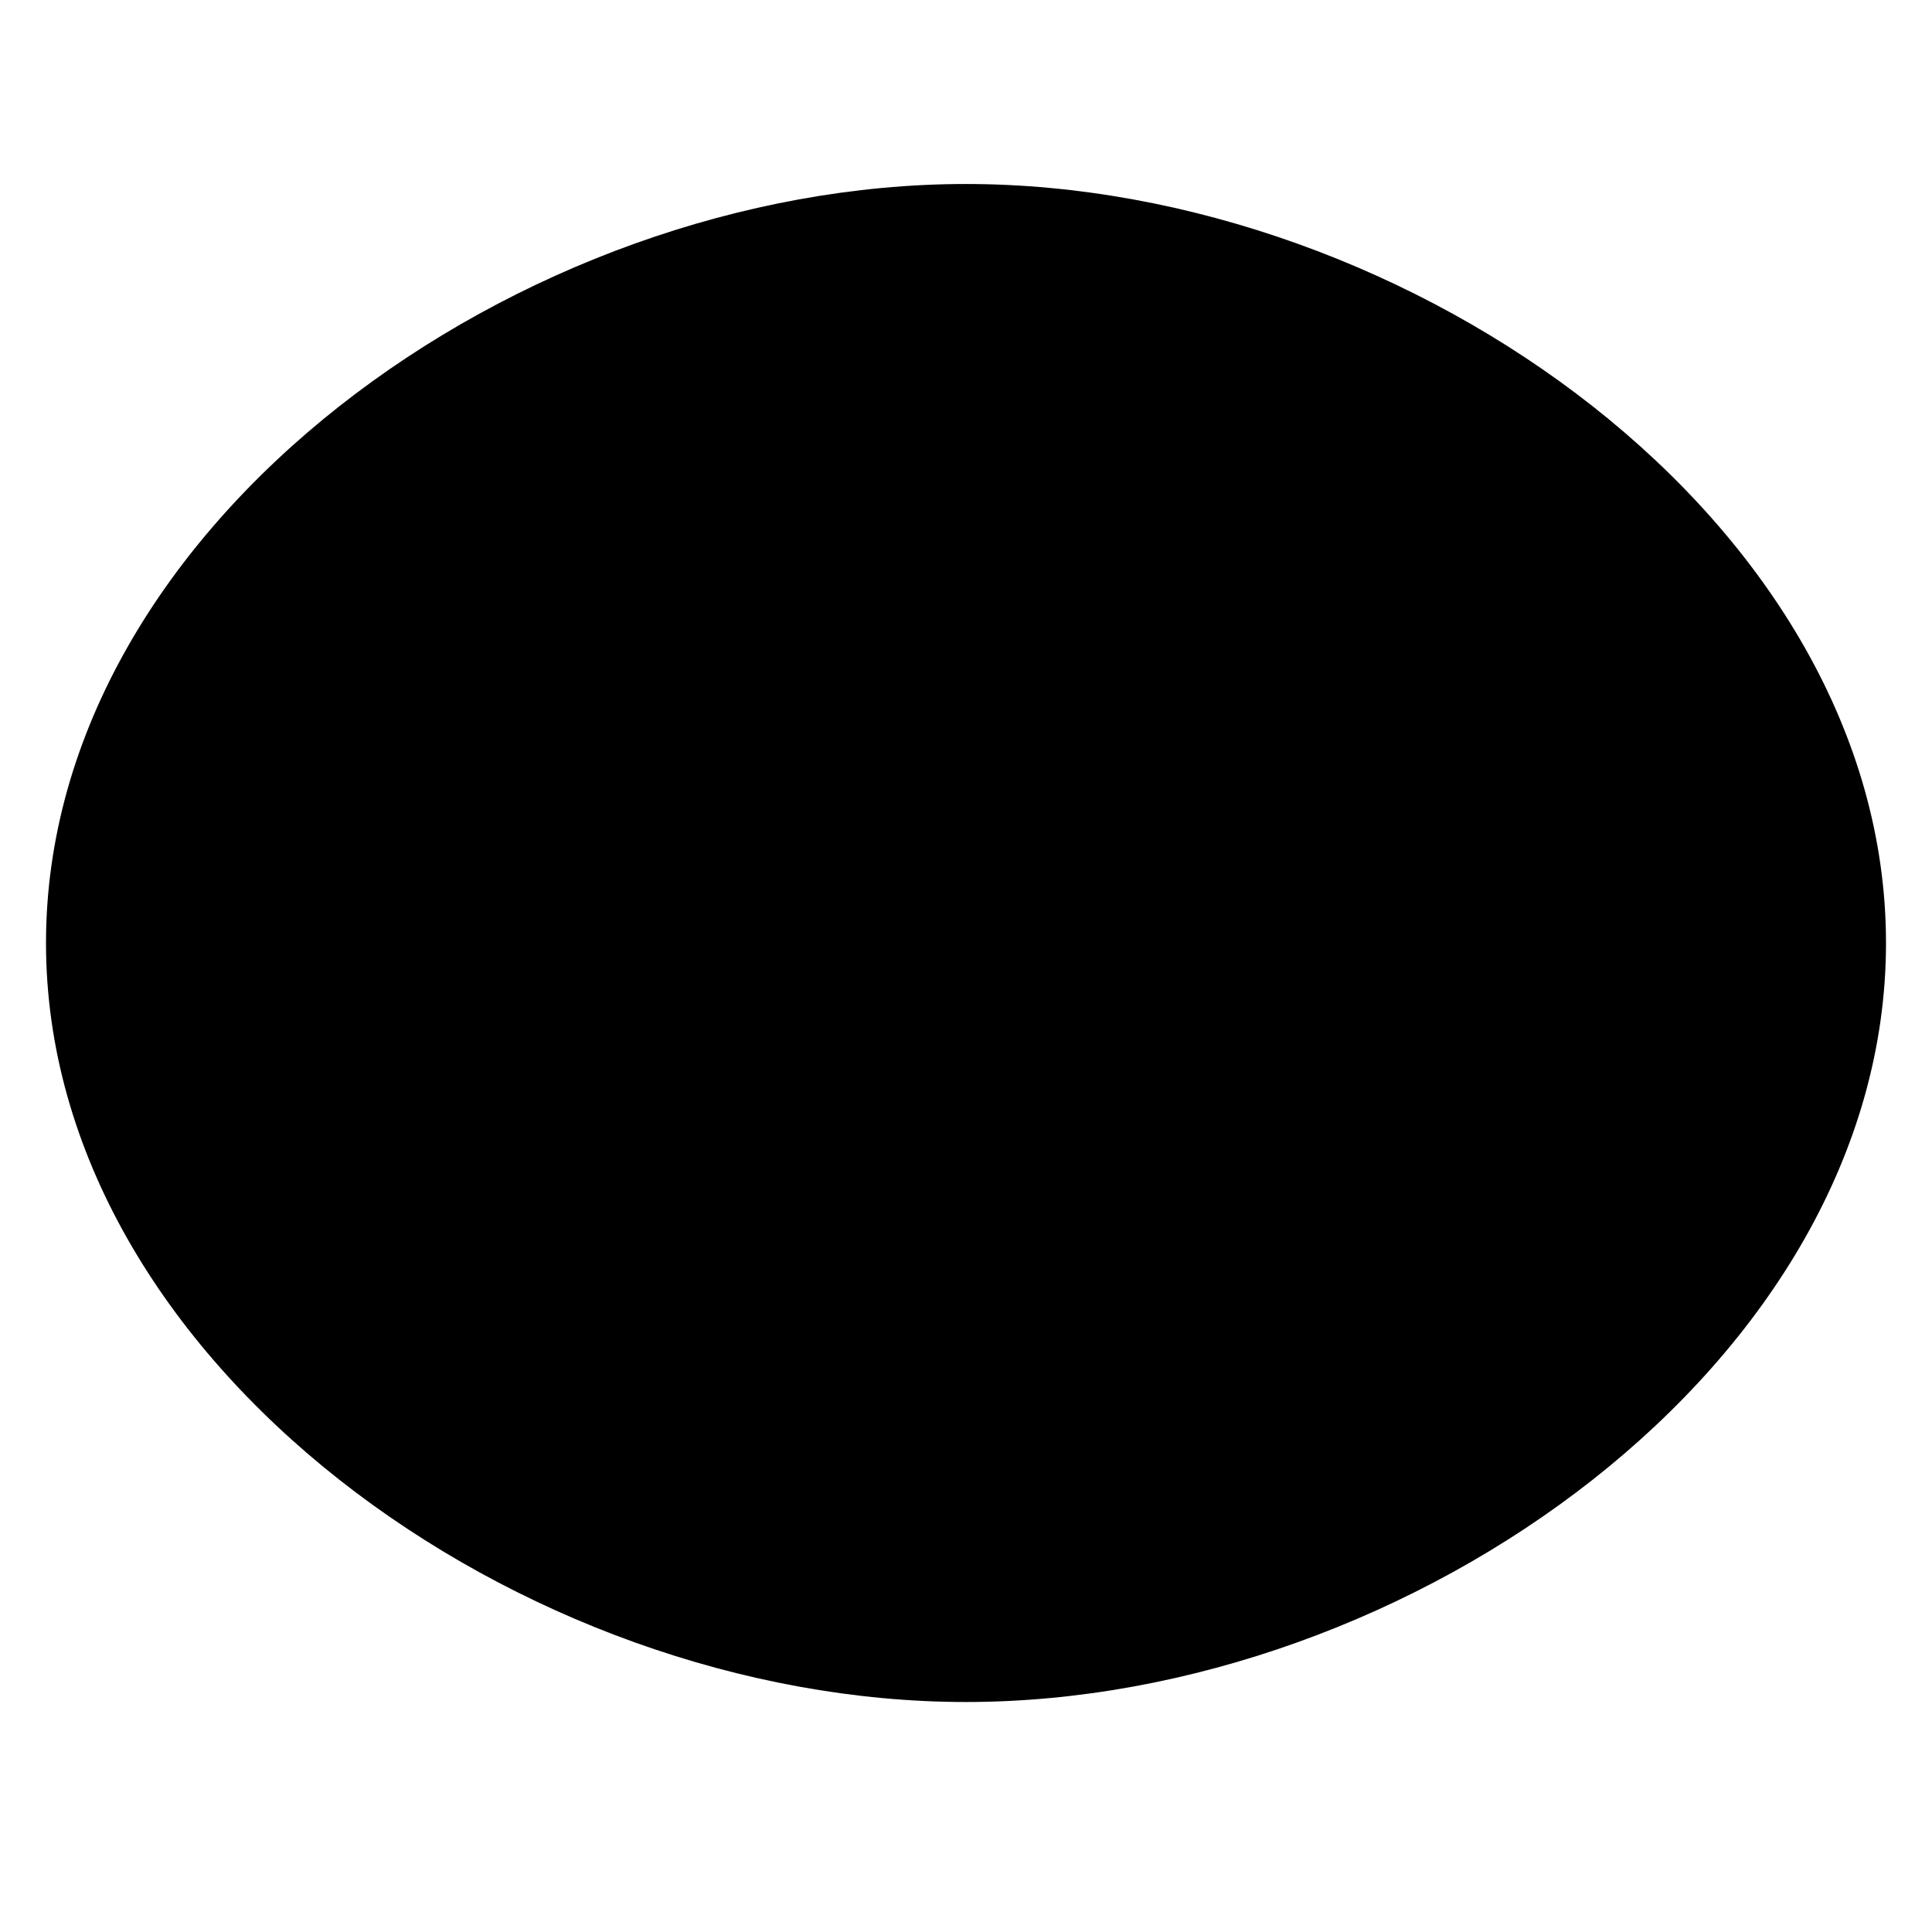
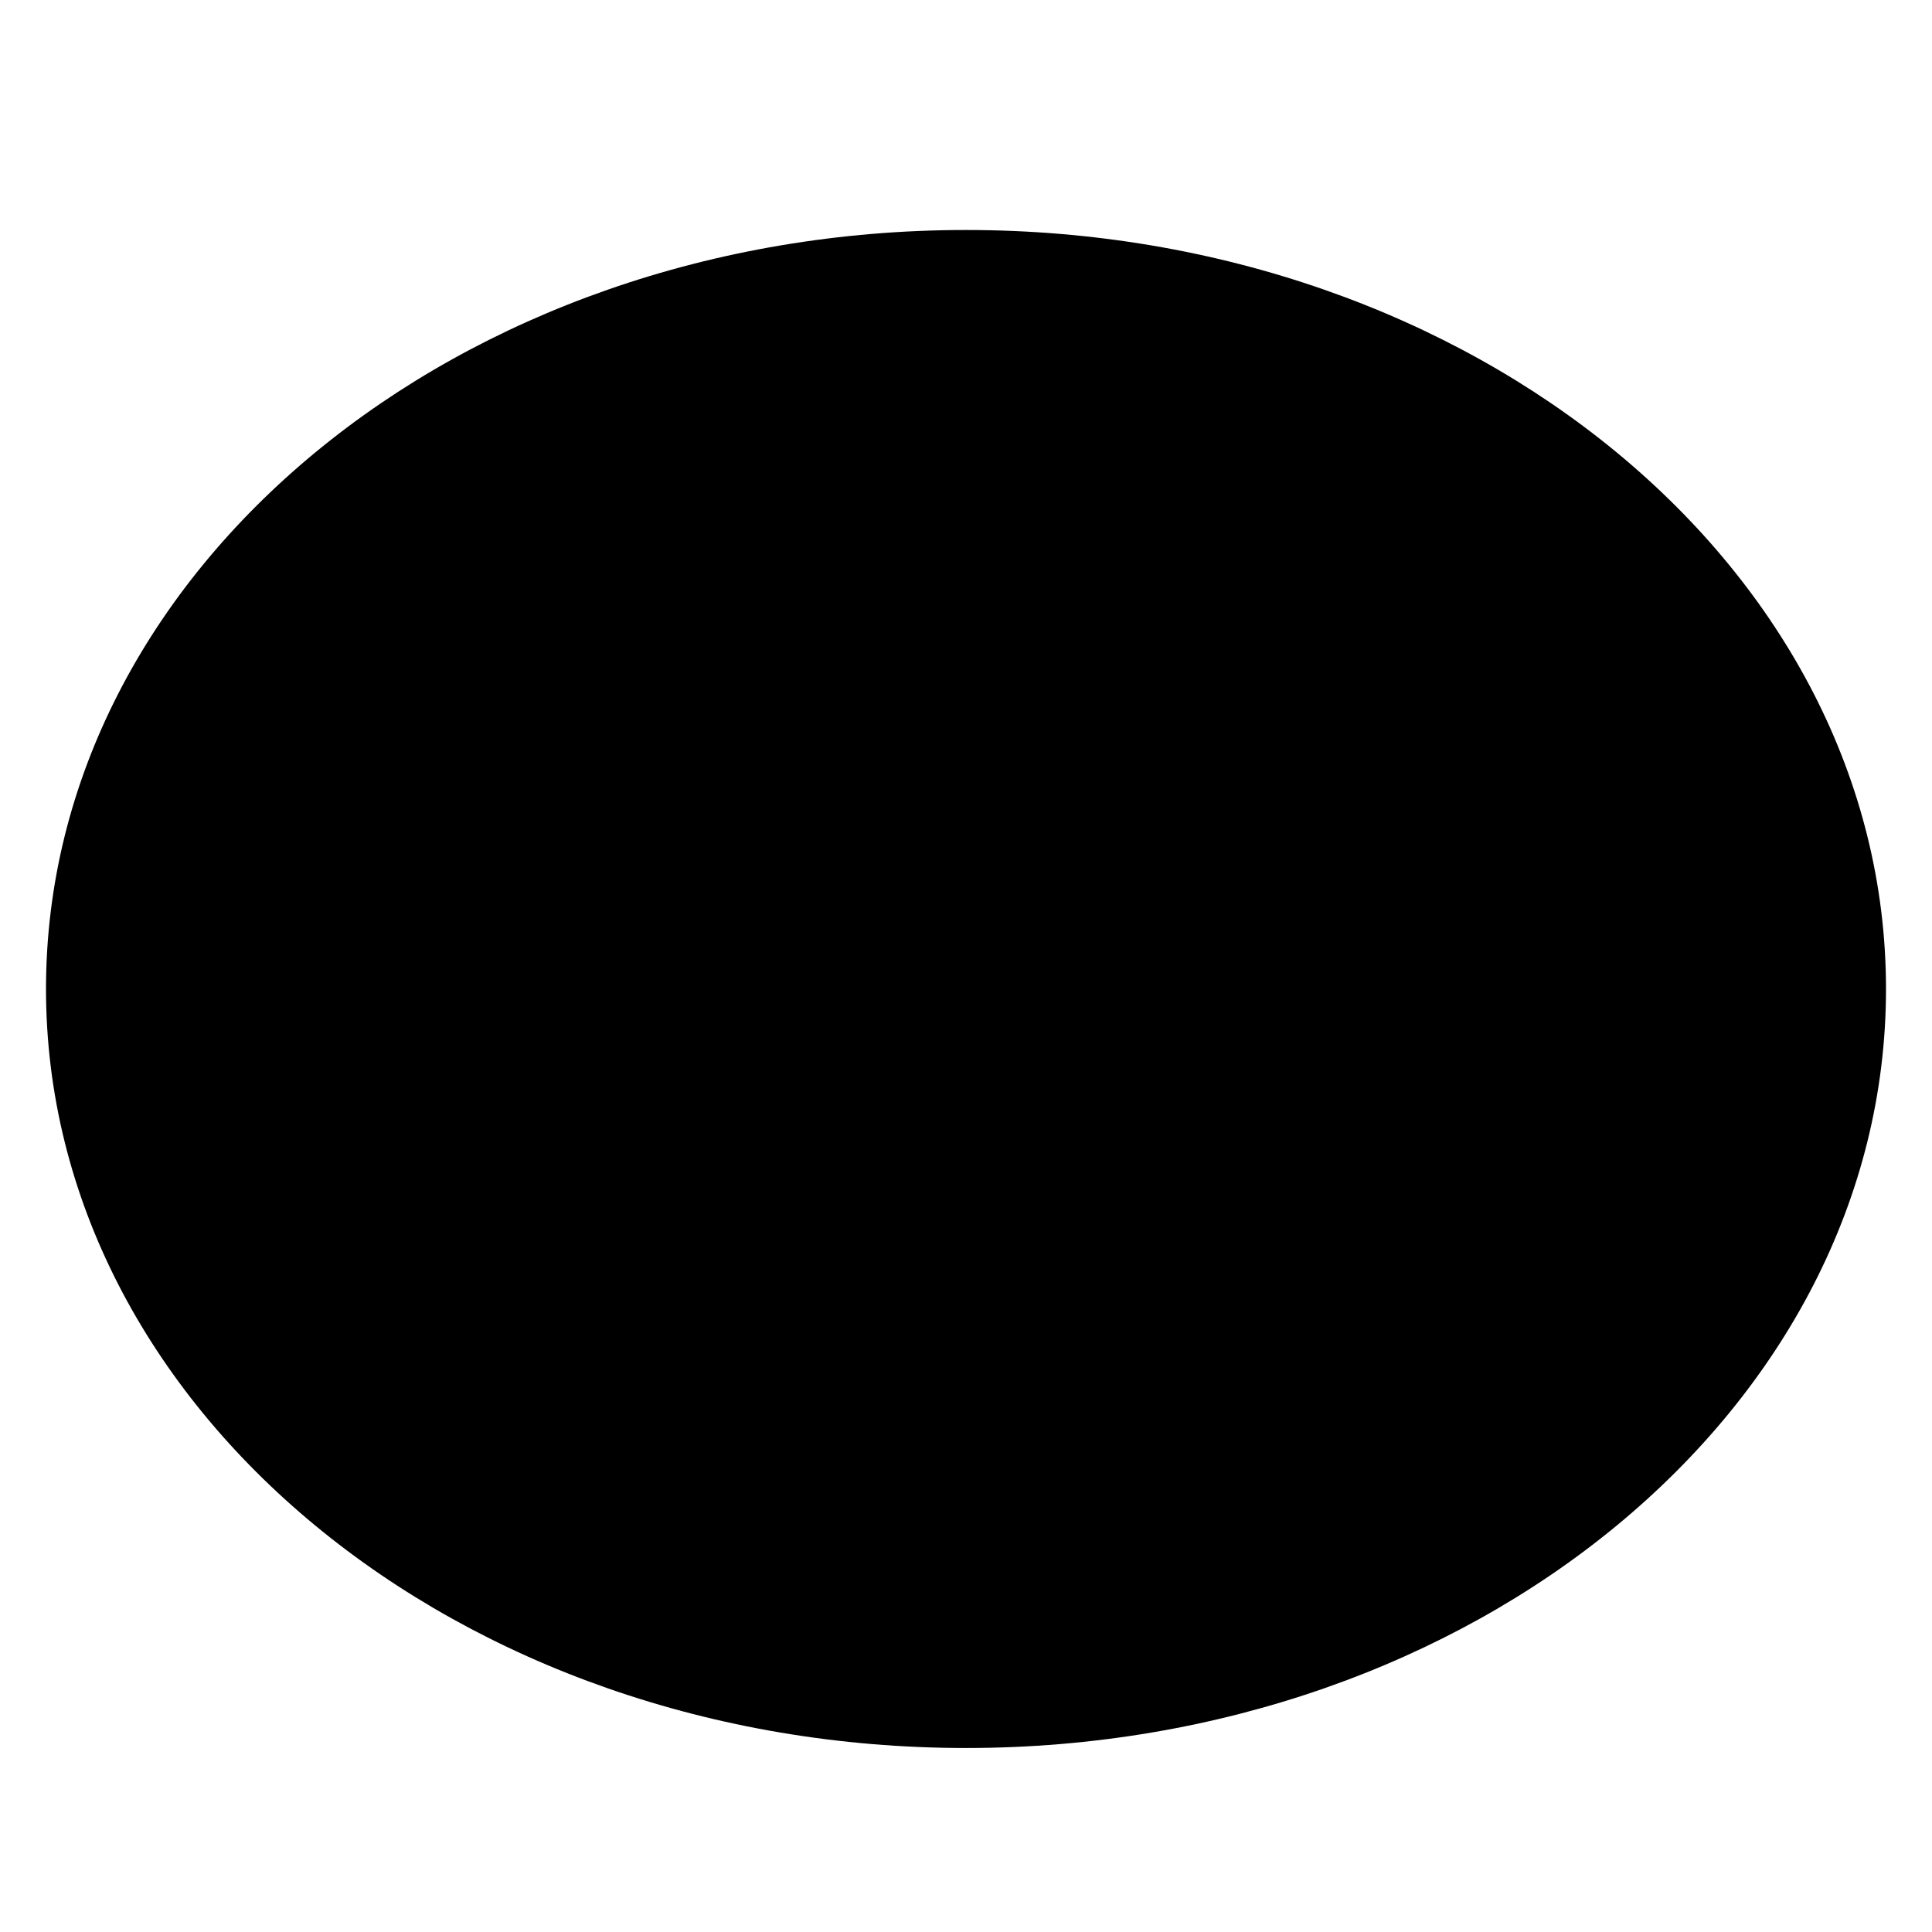
- <svg xmlns="http://www.w3.org/2000/svg" version="1.1" baseProfile="tiny" id="Layer_1" x="0px" y="0px" width="42px" height="42px" viewBox="0 0 42 42" xml:space="preserve">
-   <path fill-rule="evenodd" d="M1,20.5C1,11.391,11.33,4,21,4s20,7.391,20,16.5S30.67,37,21,37S1,29.609,1,20.5z" />
+ <svg xmlns="http://www.w3.org/2000/svg" version="1.1" baseProfile="tiny" id="Layer_1" x="0px" y="0px" width="42px" height="42px" viewBox="-0.5 0.5 42 42" xml:space="preserve">
+   <path d="M20.5,5.5c-11.046,0-20,7.387-20,16.5c0,9.113,8.954,16.5,20,16.5s20-7.387,20-16.5C40.5,12.887,31.546,5.5,20.5,5.5z" />
</svg>
